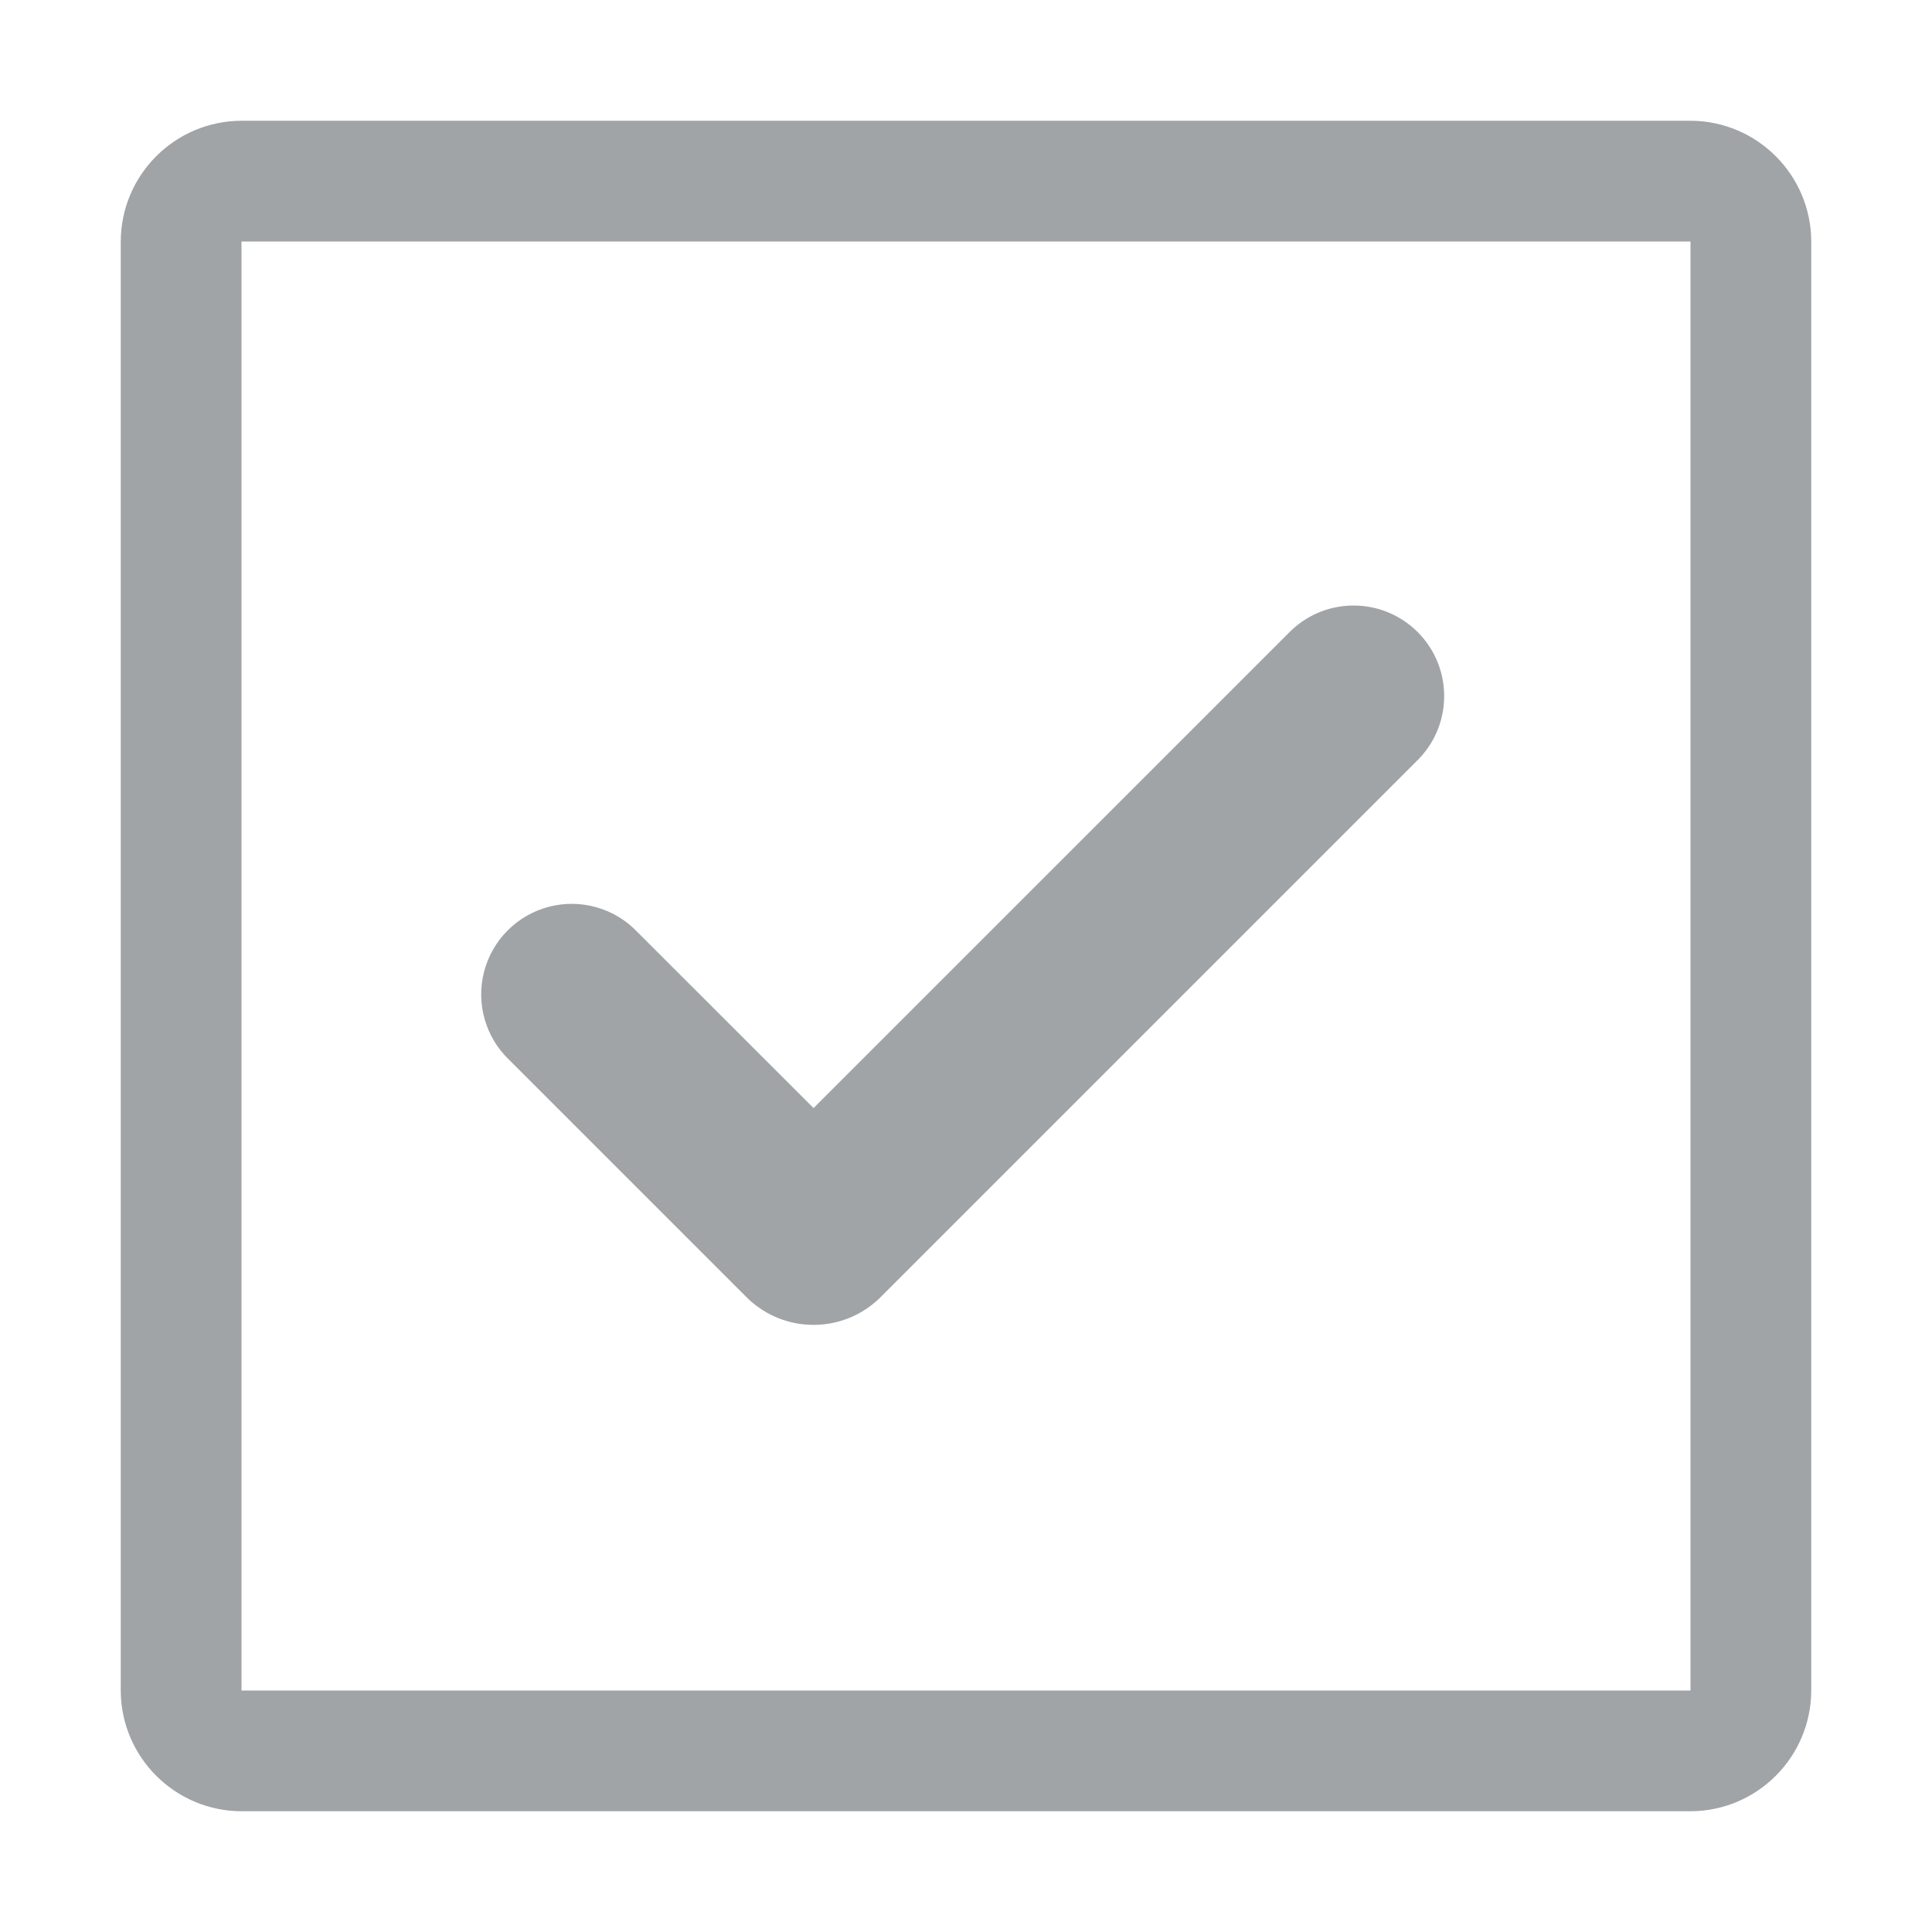
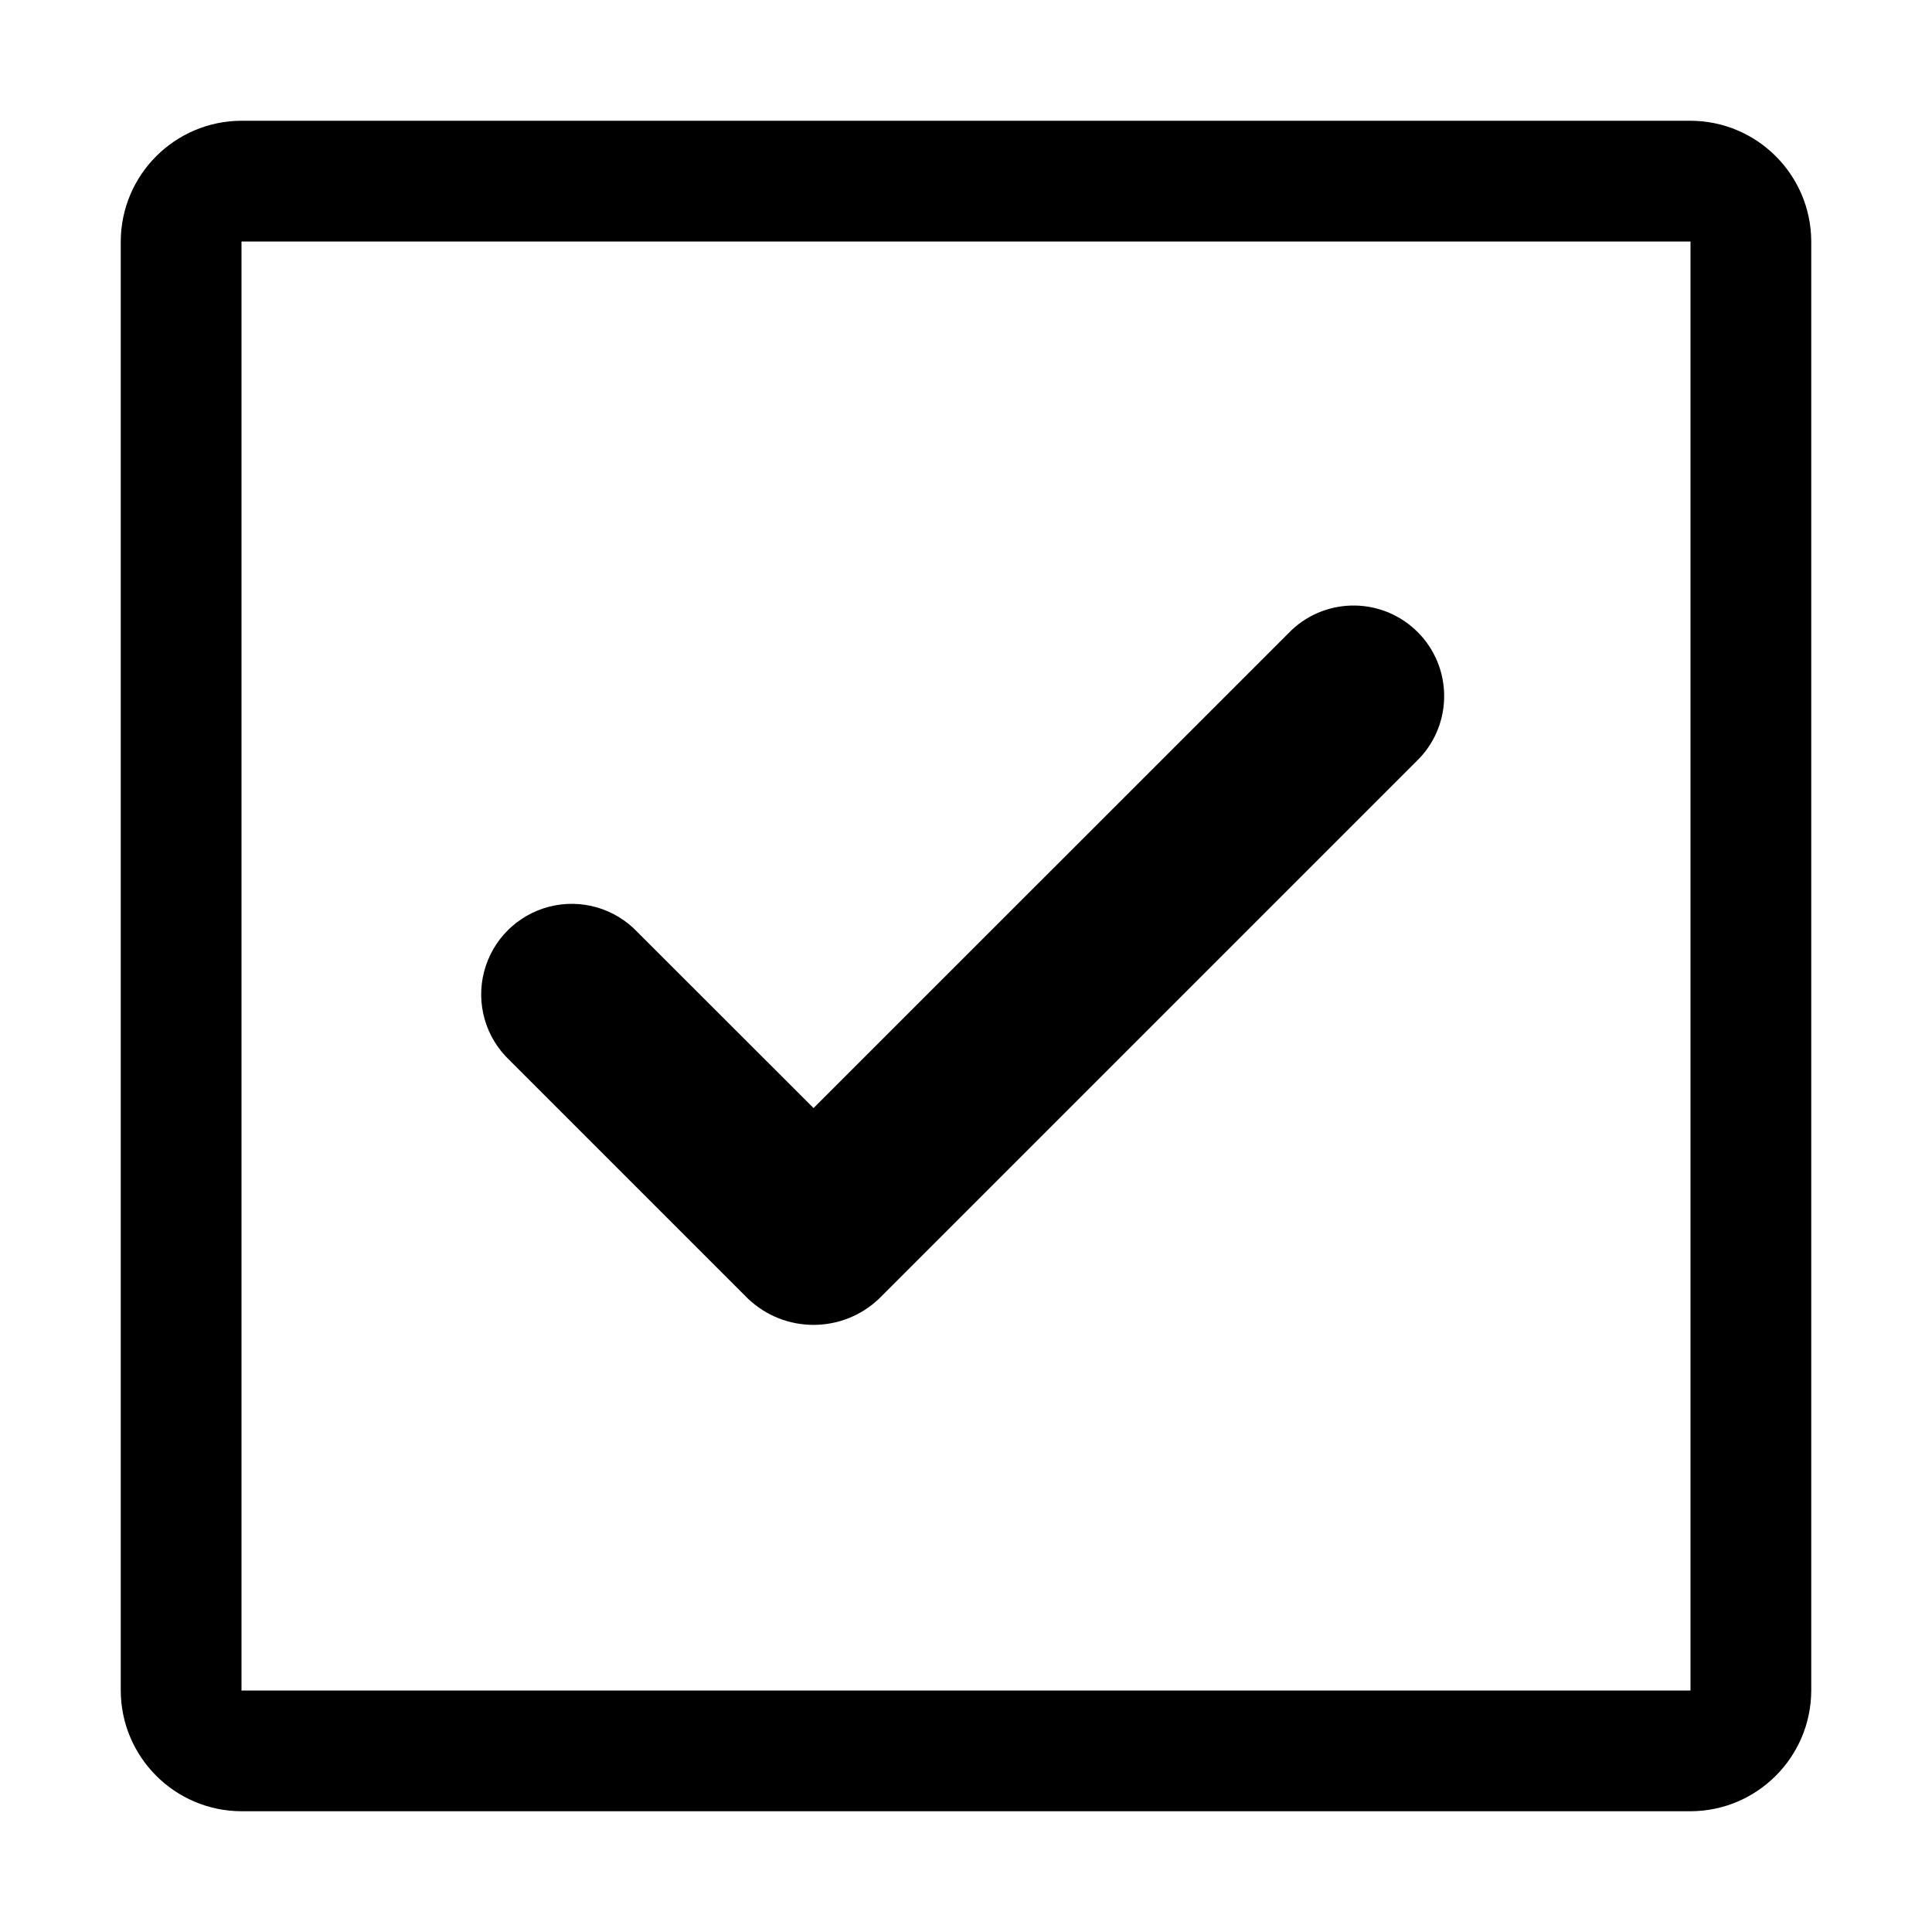
- <svg xmlns="http://www.w3.org/2000/svg" id="Form_Designer_-_Checkbox_Medium_" data-name="Form Designer - Checkbox (Medium)" width="32" height="32" viewBox="0 0 32 32">
-   <rect id="사각형_3427" data-name="사각형 3427" width="32" height="32" fill="none" />
-   <g id="그룹_3696" data-name="그룹 3696" transform="translate(-253 -188)">
-     <path id="패스_8855" data-name="패스 8855" d="M281,190H257a2.006,2.006,0,0,0-2,2v24a2.006,2.006,0,0,0,2,2h24a2.006,2.006,0,0,0,2-2V192A2.006,2.006,0,0,0,281,190Zm0,26H257V192h24Z" fill="#a0a4a6" />
-     <path id="패스_8856" data-name="패스 8856" d="M265.389,209.51a1.574,1.574,0,0,0,2.171,0l8.95-8.95a1.5,1.5,0,0,0-2.121-2.12l-7.914,7.913-2.915-2.913a1.5,1.5,0,1,0-2.121,2.12Z" fill="#a0a4a6" />
+ <svg xmlns="http://www.w3.org/2000/svg" width="32" height="32" viewBox="0 0 32 32">
+   <g transform="translate(-253 -188)">
+     <path d="M281,190H257a2.006,2.006,0,0,0-2,2v24a2.006,2.006,0,0,0,2,2h24a2.006,2.006,0,0,0,2-2V192A2.006,2.006,0,0,0,281,190Zm0,26H257V192h24Z" />
+     <path d="M265.389,209.51a1.574,1.574,0,0,0,2.171,0l8.95-8.95a1.5,1.5,0,0,0-2.121-2.12l-7.914,7.913-2.915-2.913a1.5,1.5,0,1,0-2.121,2.12Z" />
  </g>
</svg>
